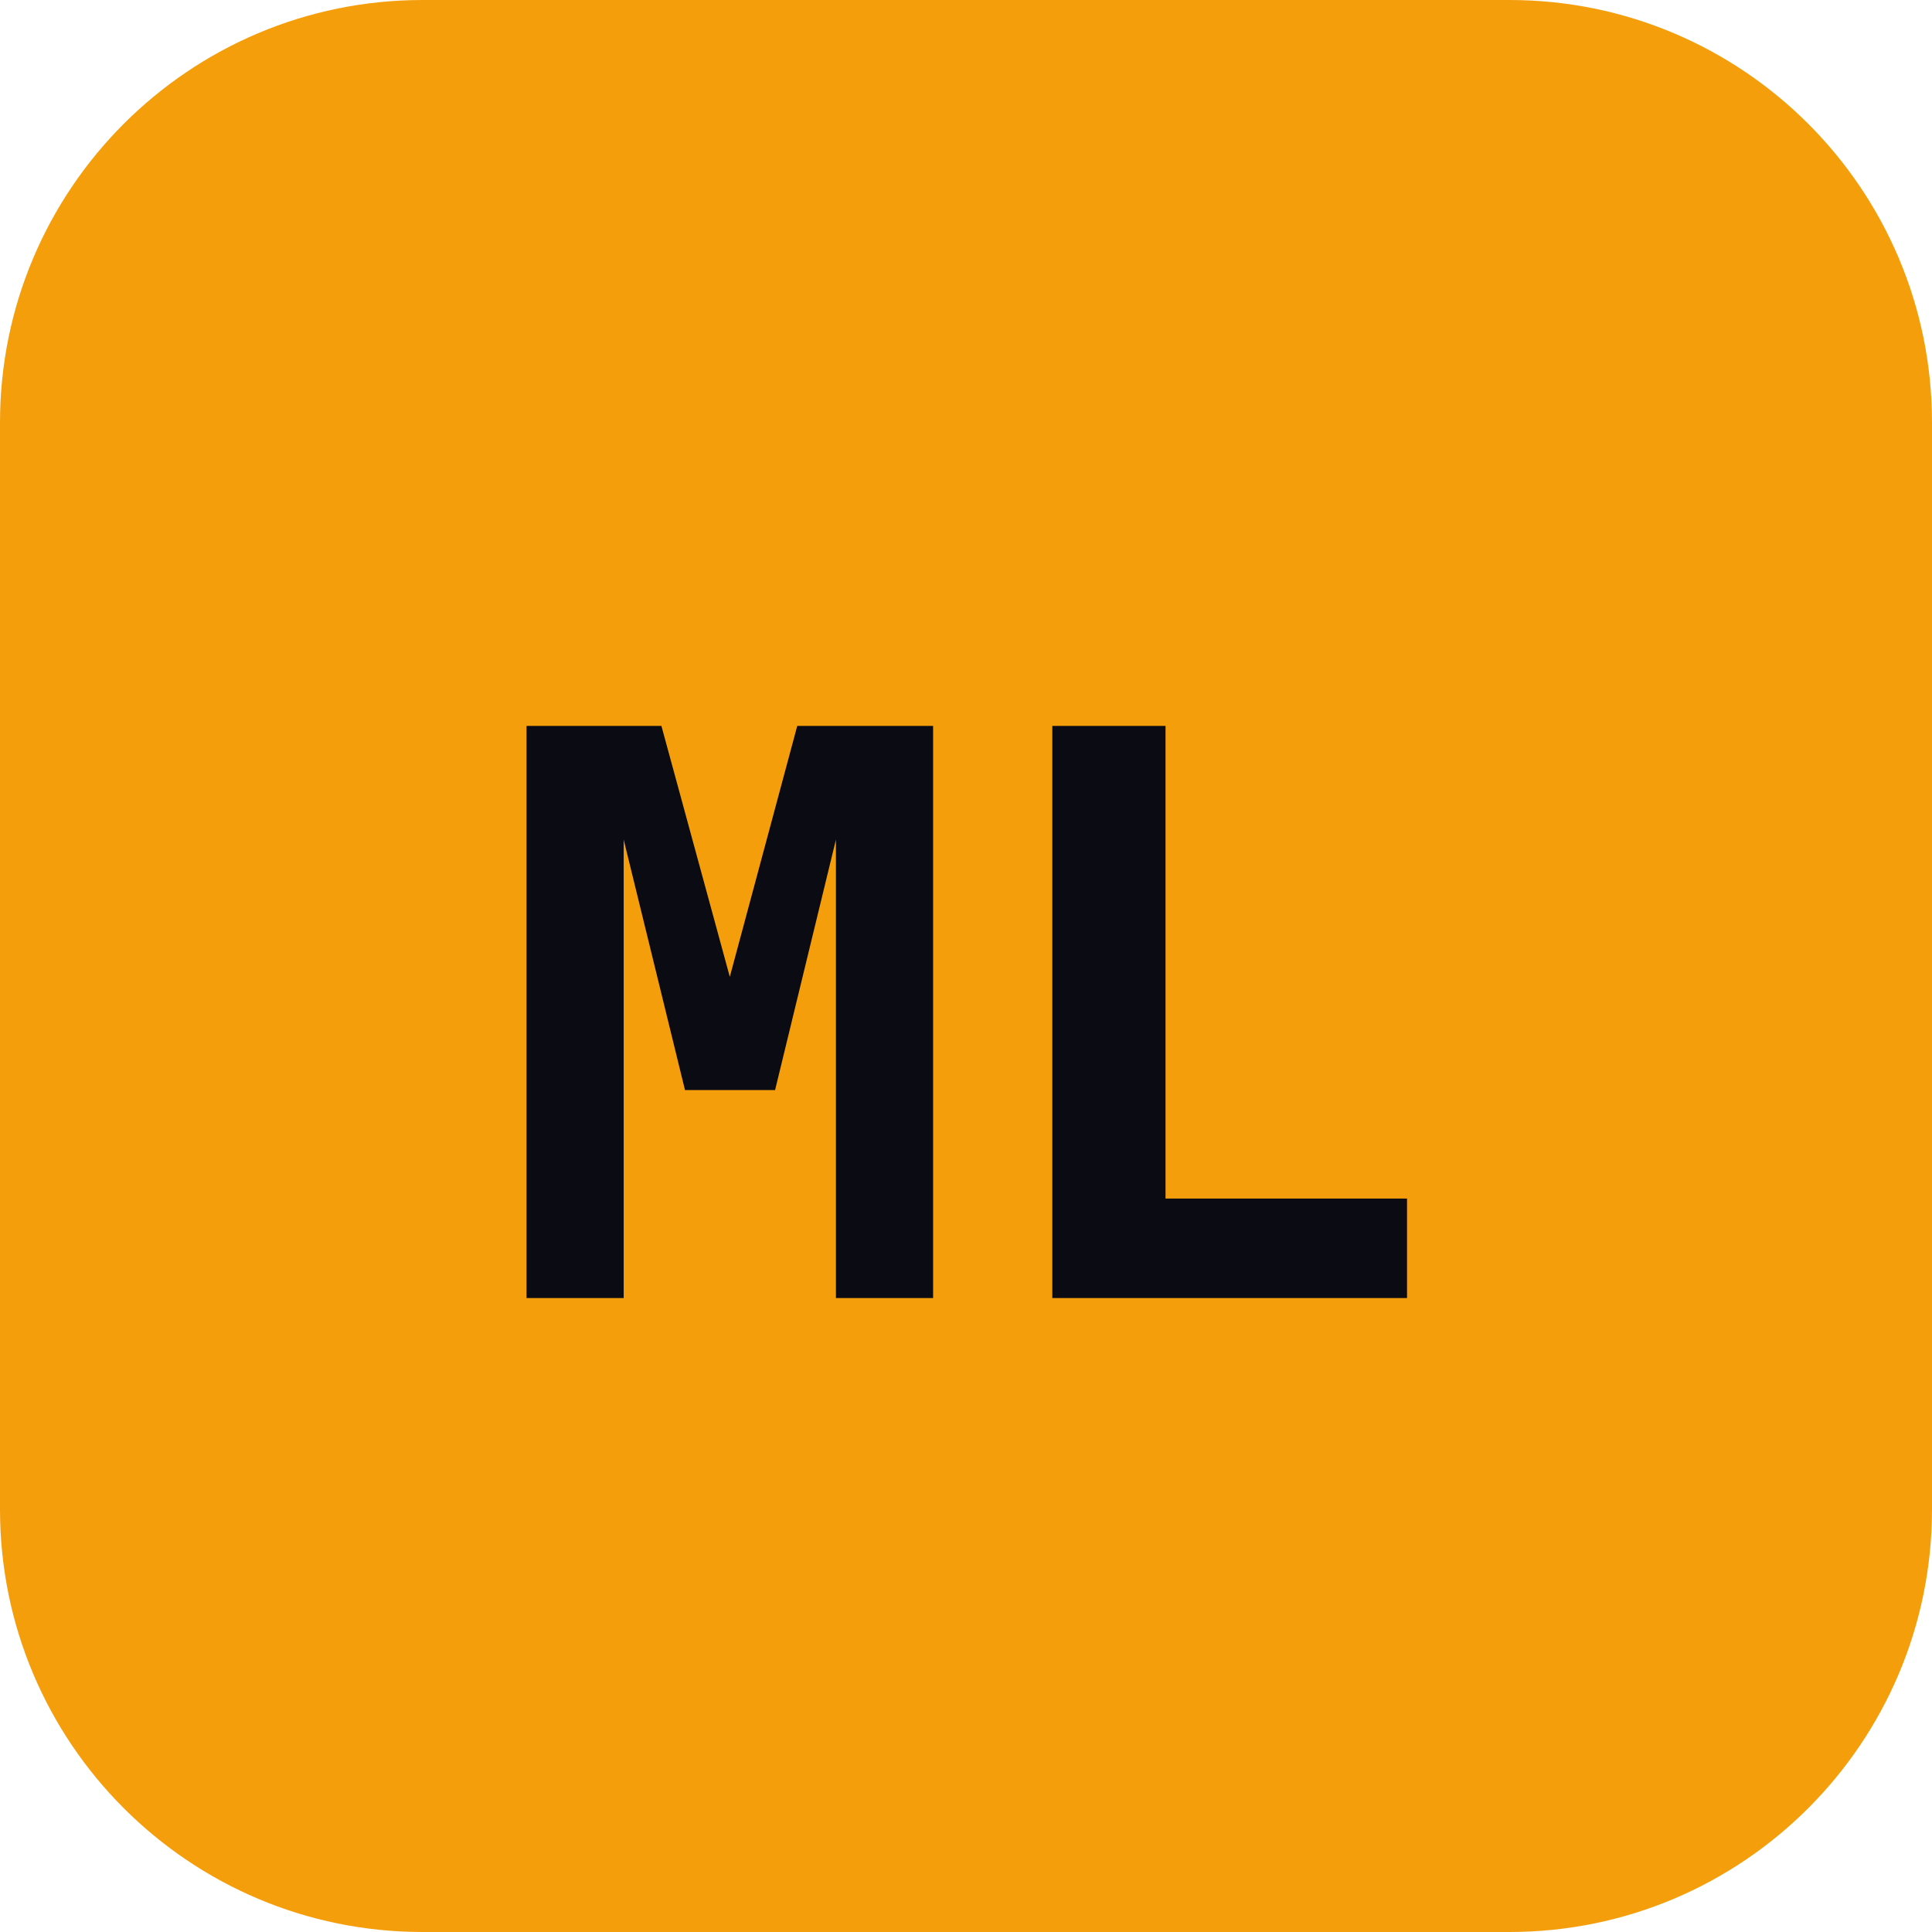
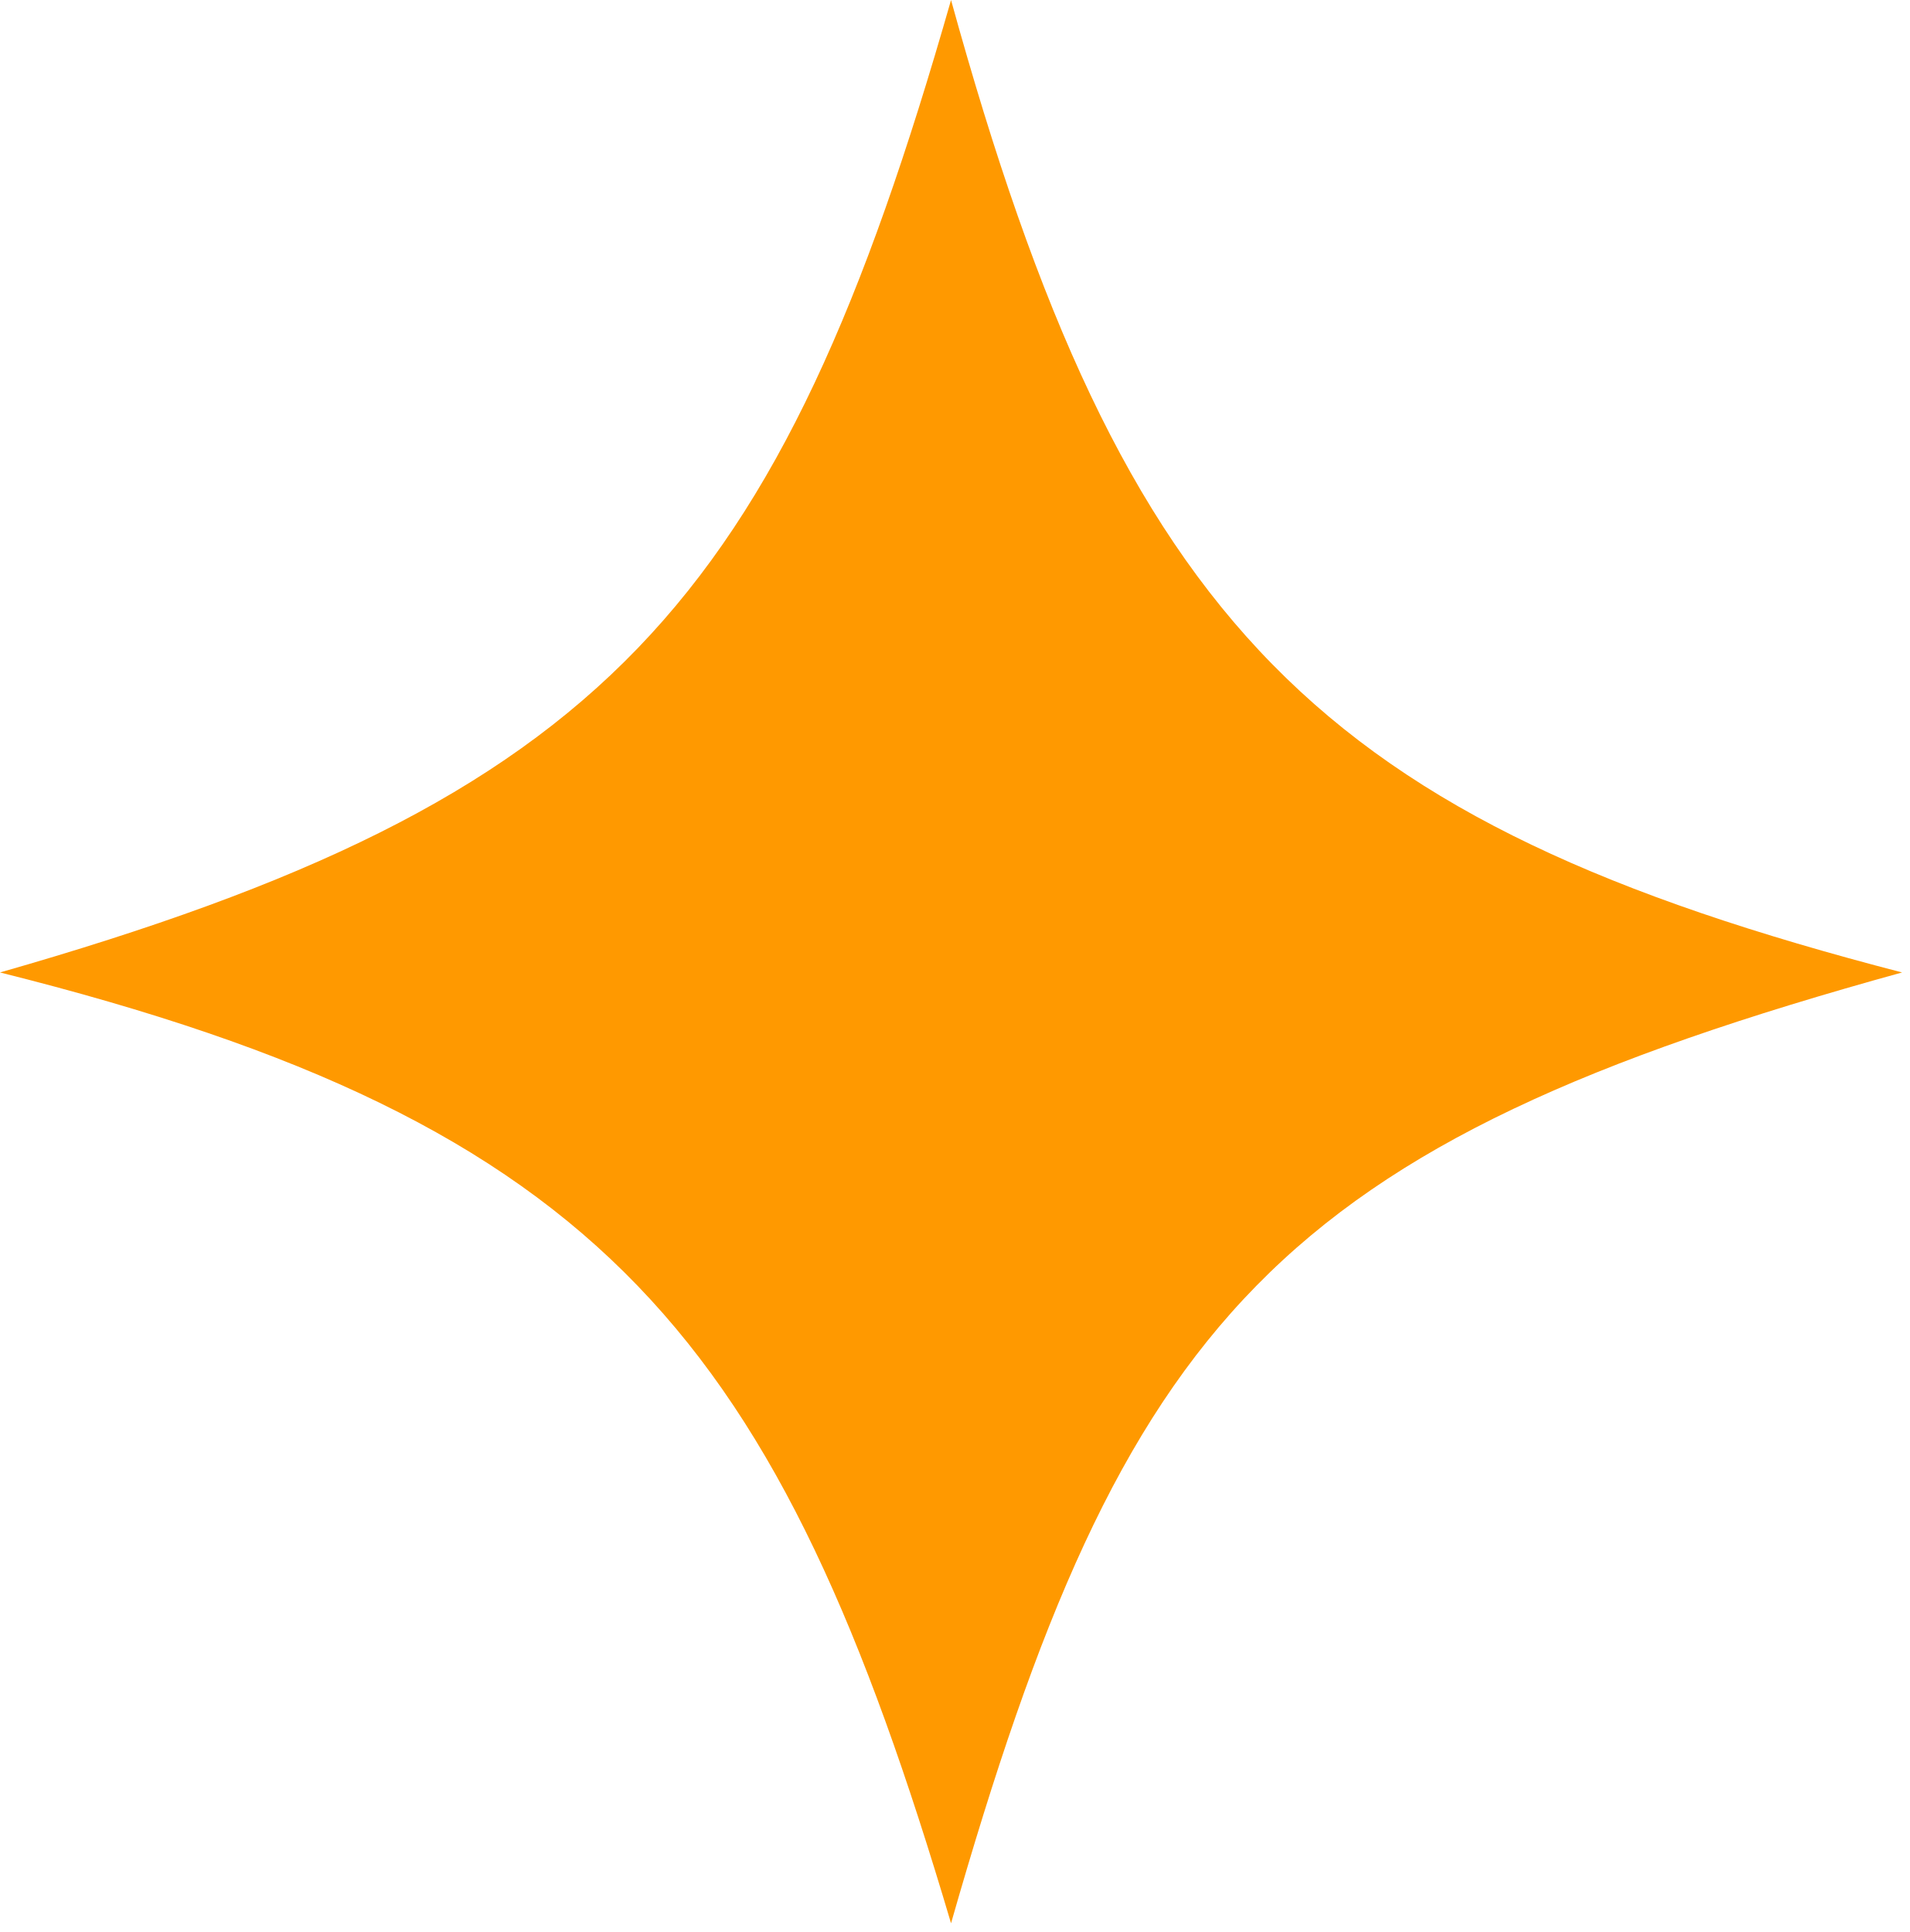
- <svg xmlns="http://www.w3.org/2000/svg" viewBox="0 0 64 64">
-   <rect width="64" height="64" rx="14" fill="#f59e0b" />
-   <text x="32" y="43" text-anchor="middle" font-family="monospace" font-size="26" font-weight="bold" fill="#0b0b14">ML</text>
+ <svg xmlns="http://www.w3.org/2000/svg" width="168" height="170" viewBox="0 0 168 170" fill="none">
+   <path d="M83.666 169.234C98.878 115.992 112.189 100.78 167.332 85.568C115.992 72.258 98.878 55.144 83.666 0.001C68.454 53.243 53.242 70.356 7.16052e-05 85.568C53.242 98.879 68.454 117.894 83.666 169.234Z" fill="#FF9900" />
</svg>
